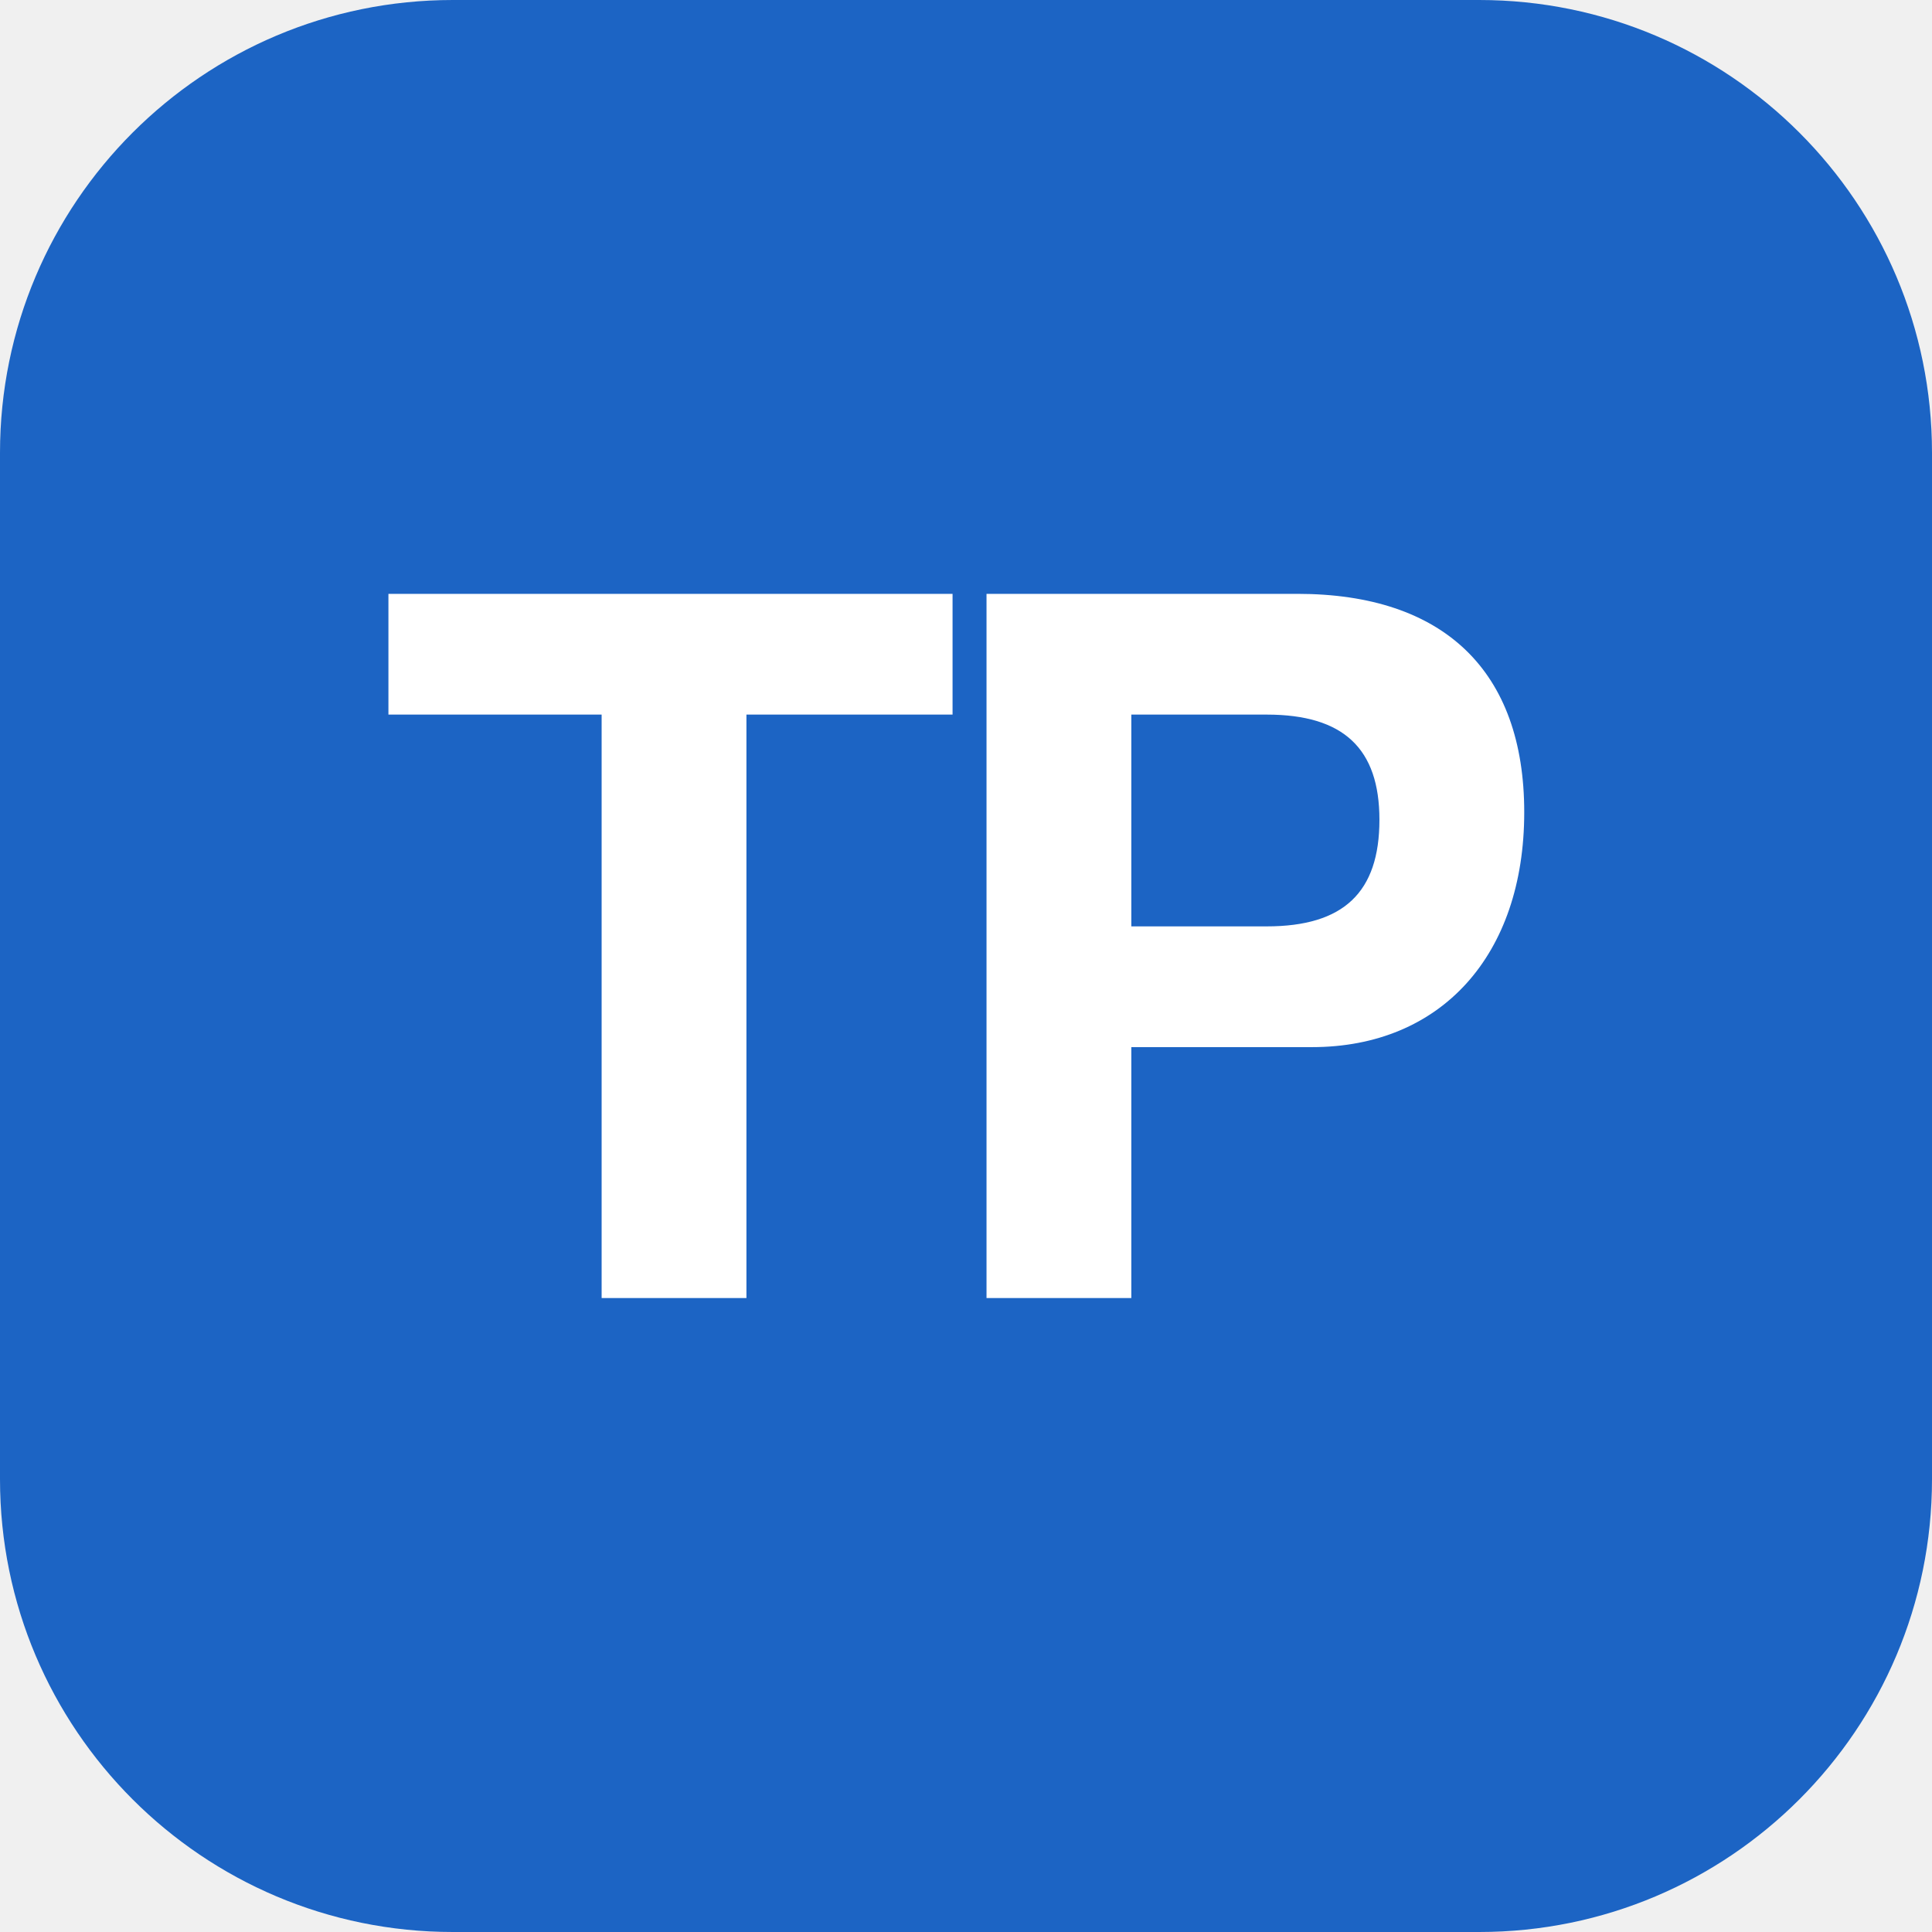
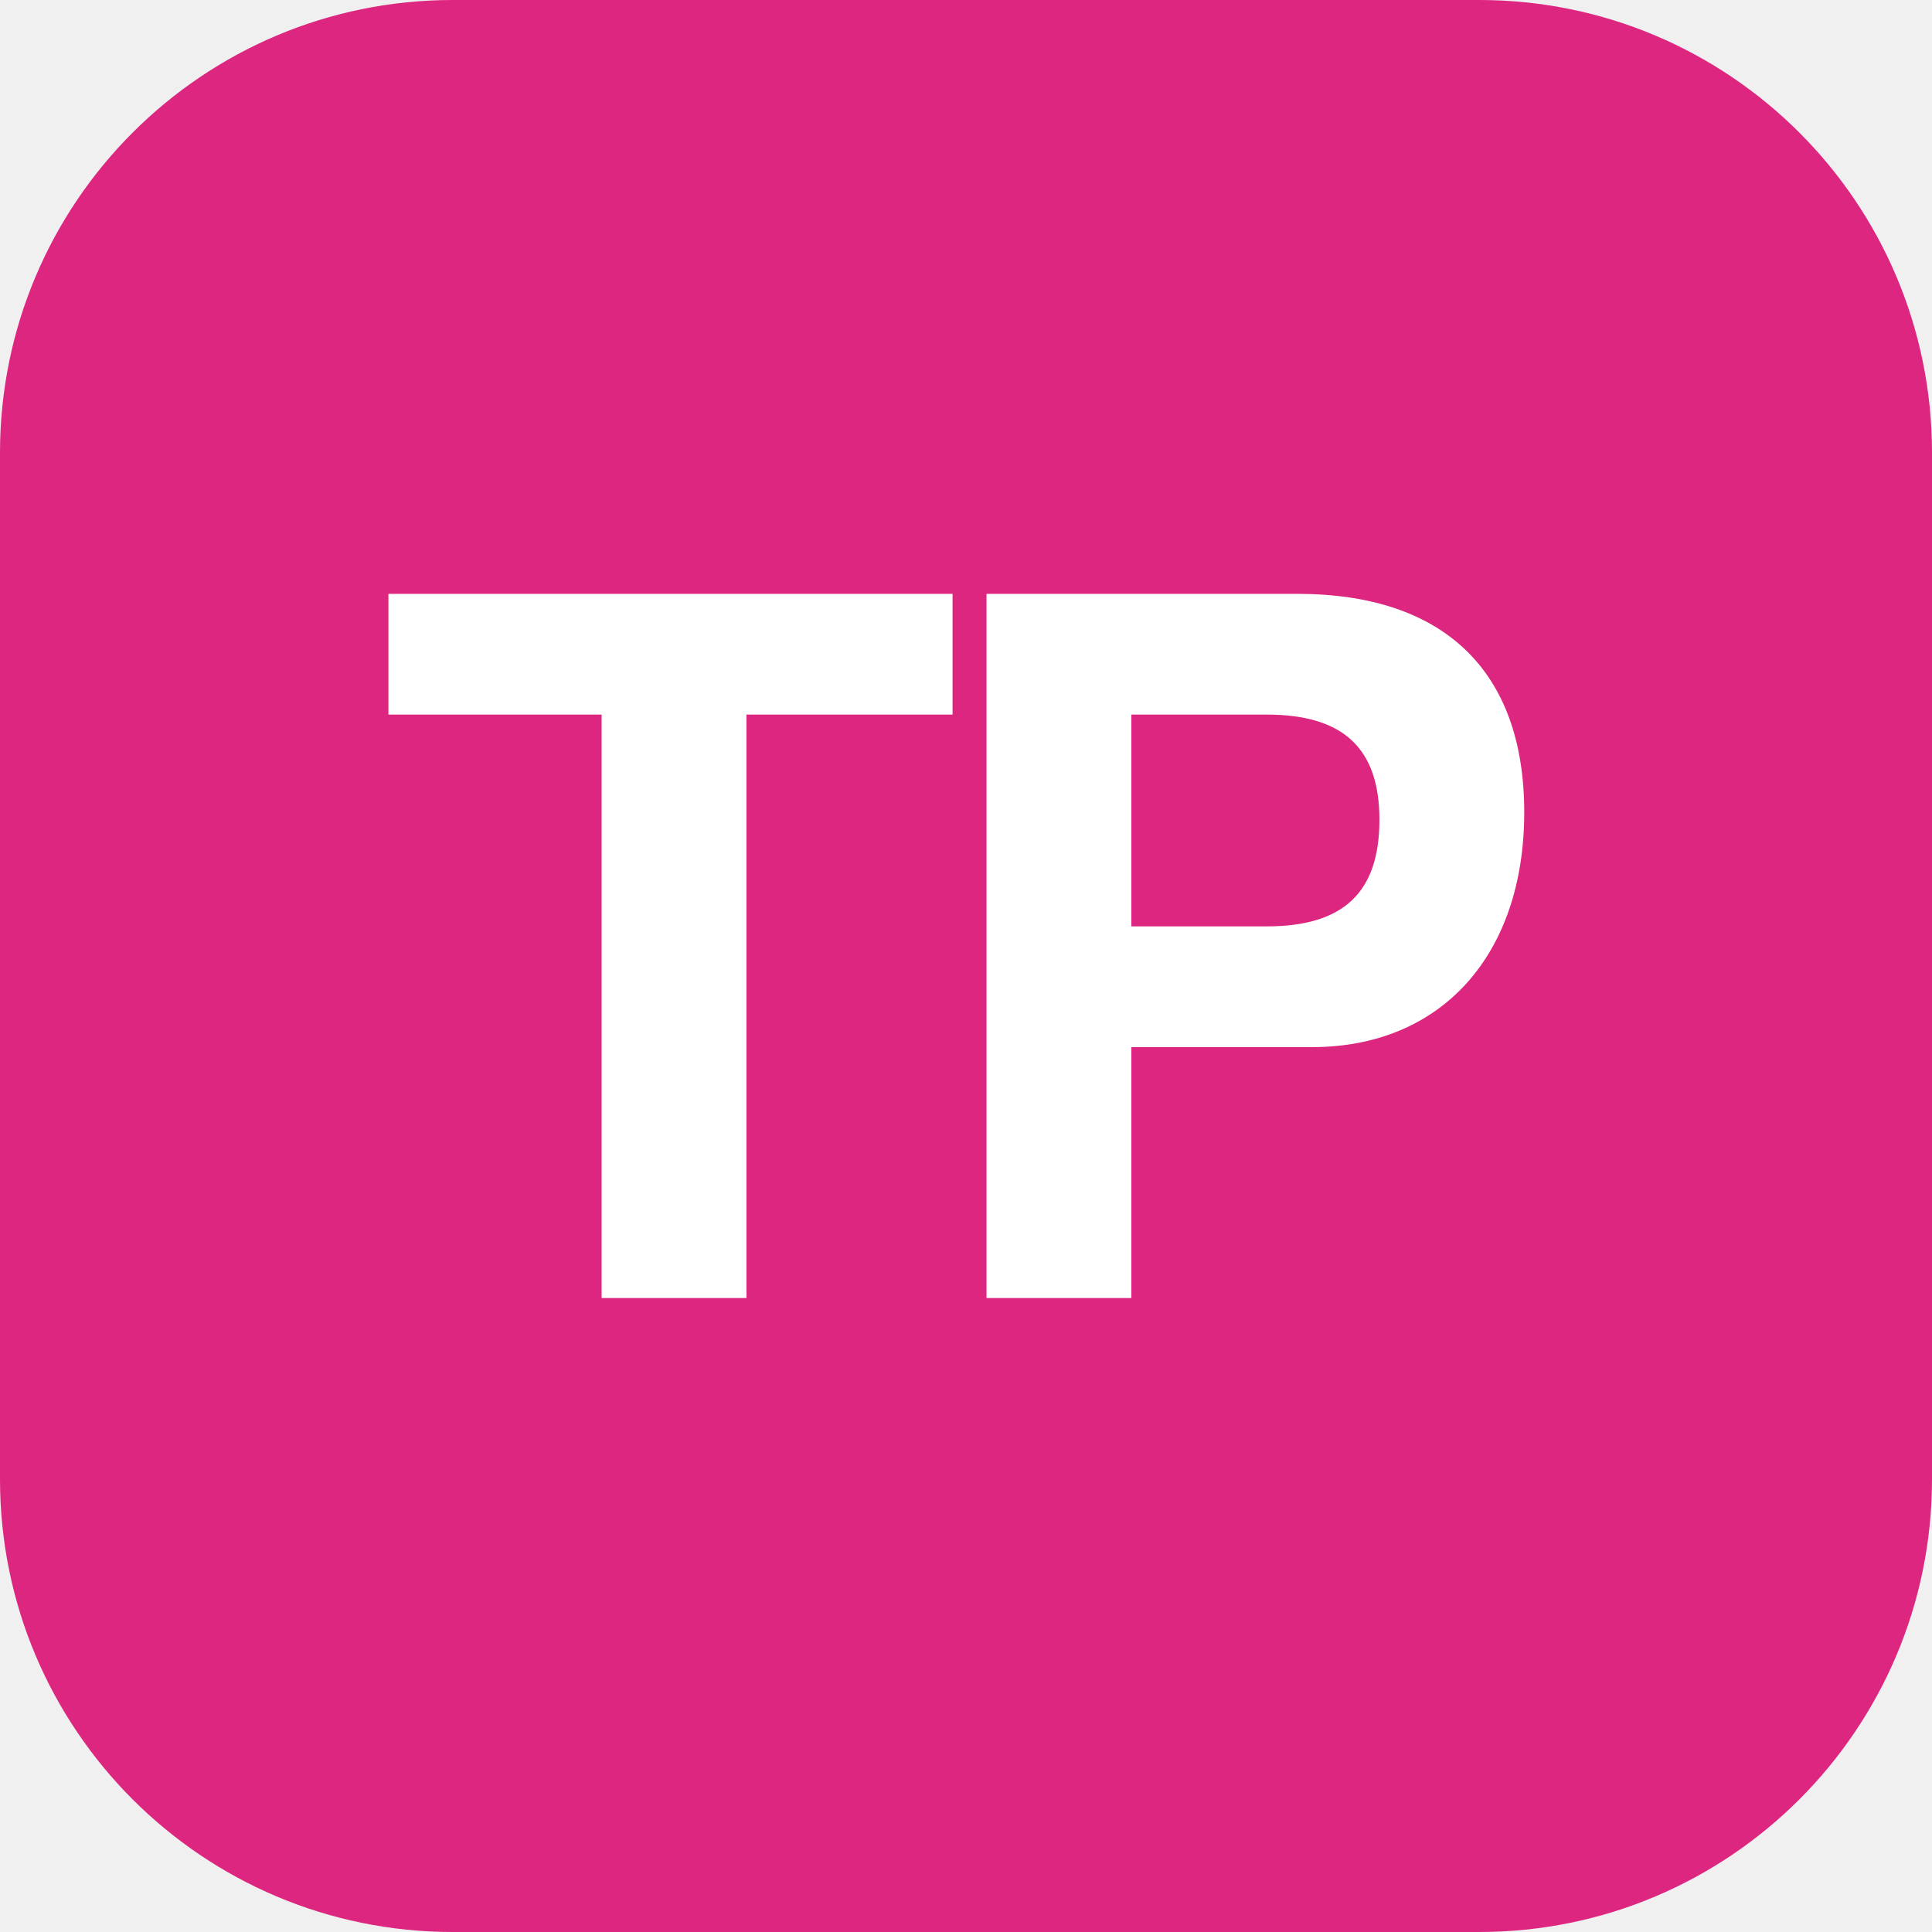
<svg xmlns="http://www.w3.org/2000/svg" viewBox="0 0 64 64">
-   <rect width="64" height="64" rx="15" fill="#1c64c4" />
+   <rect width="64" height="64" rx="15" fill="#DC267F" />
  <text x="32" y="43" fill="#ffffff" font-family="Helvetica Neue, Helvetica, Arial, sans-serif" font-size="32" font-weight="700" letter-spacing="-1.5" text-anchor="middle">TP</text>
</svg>
